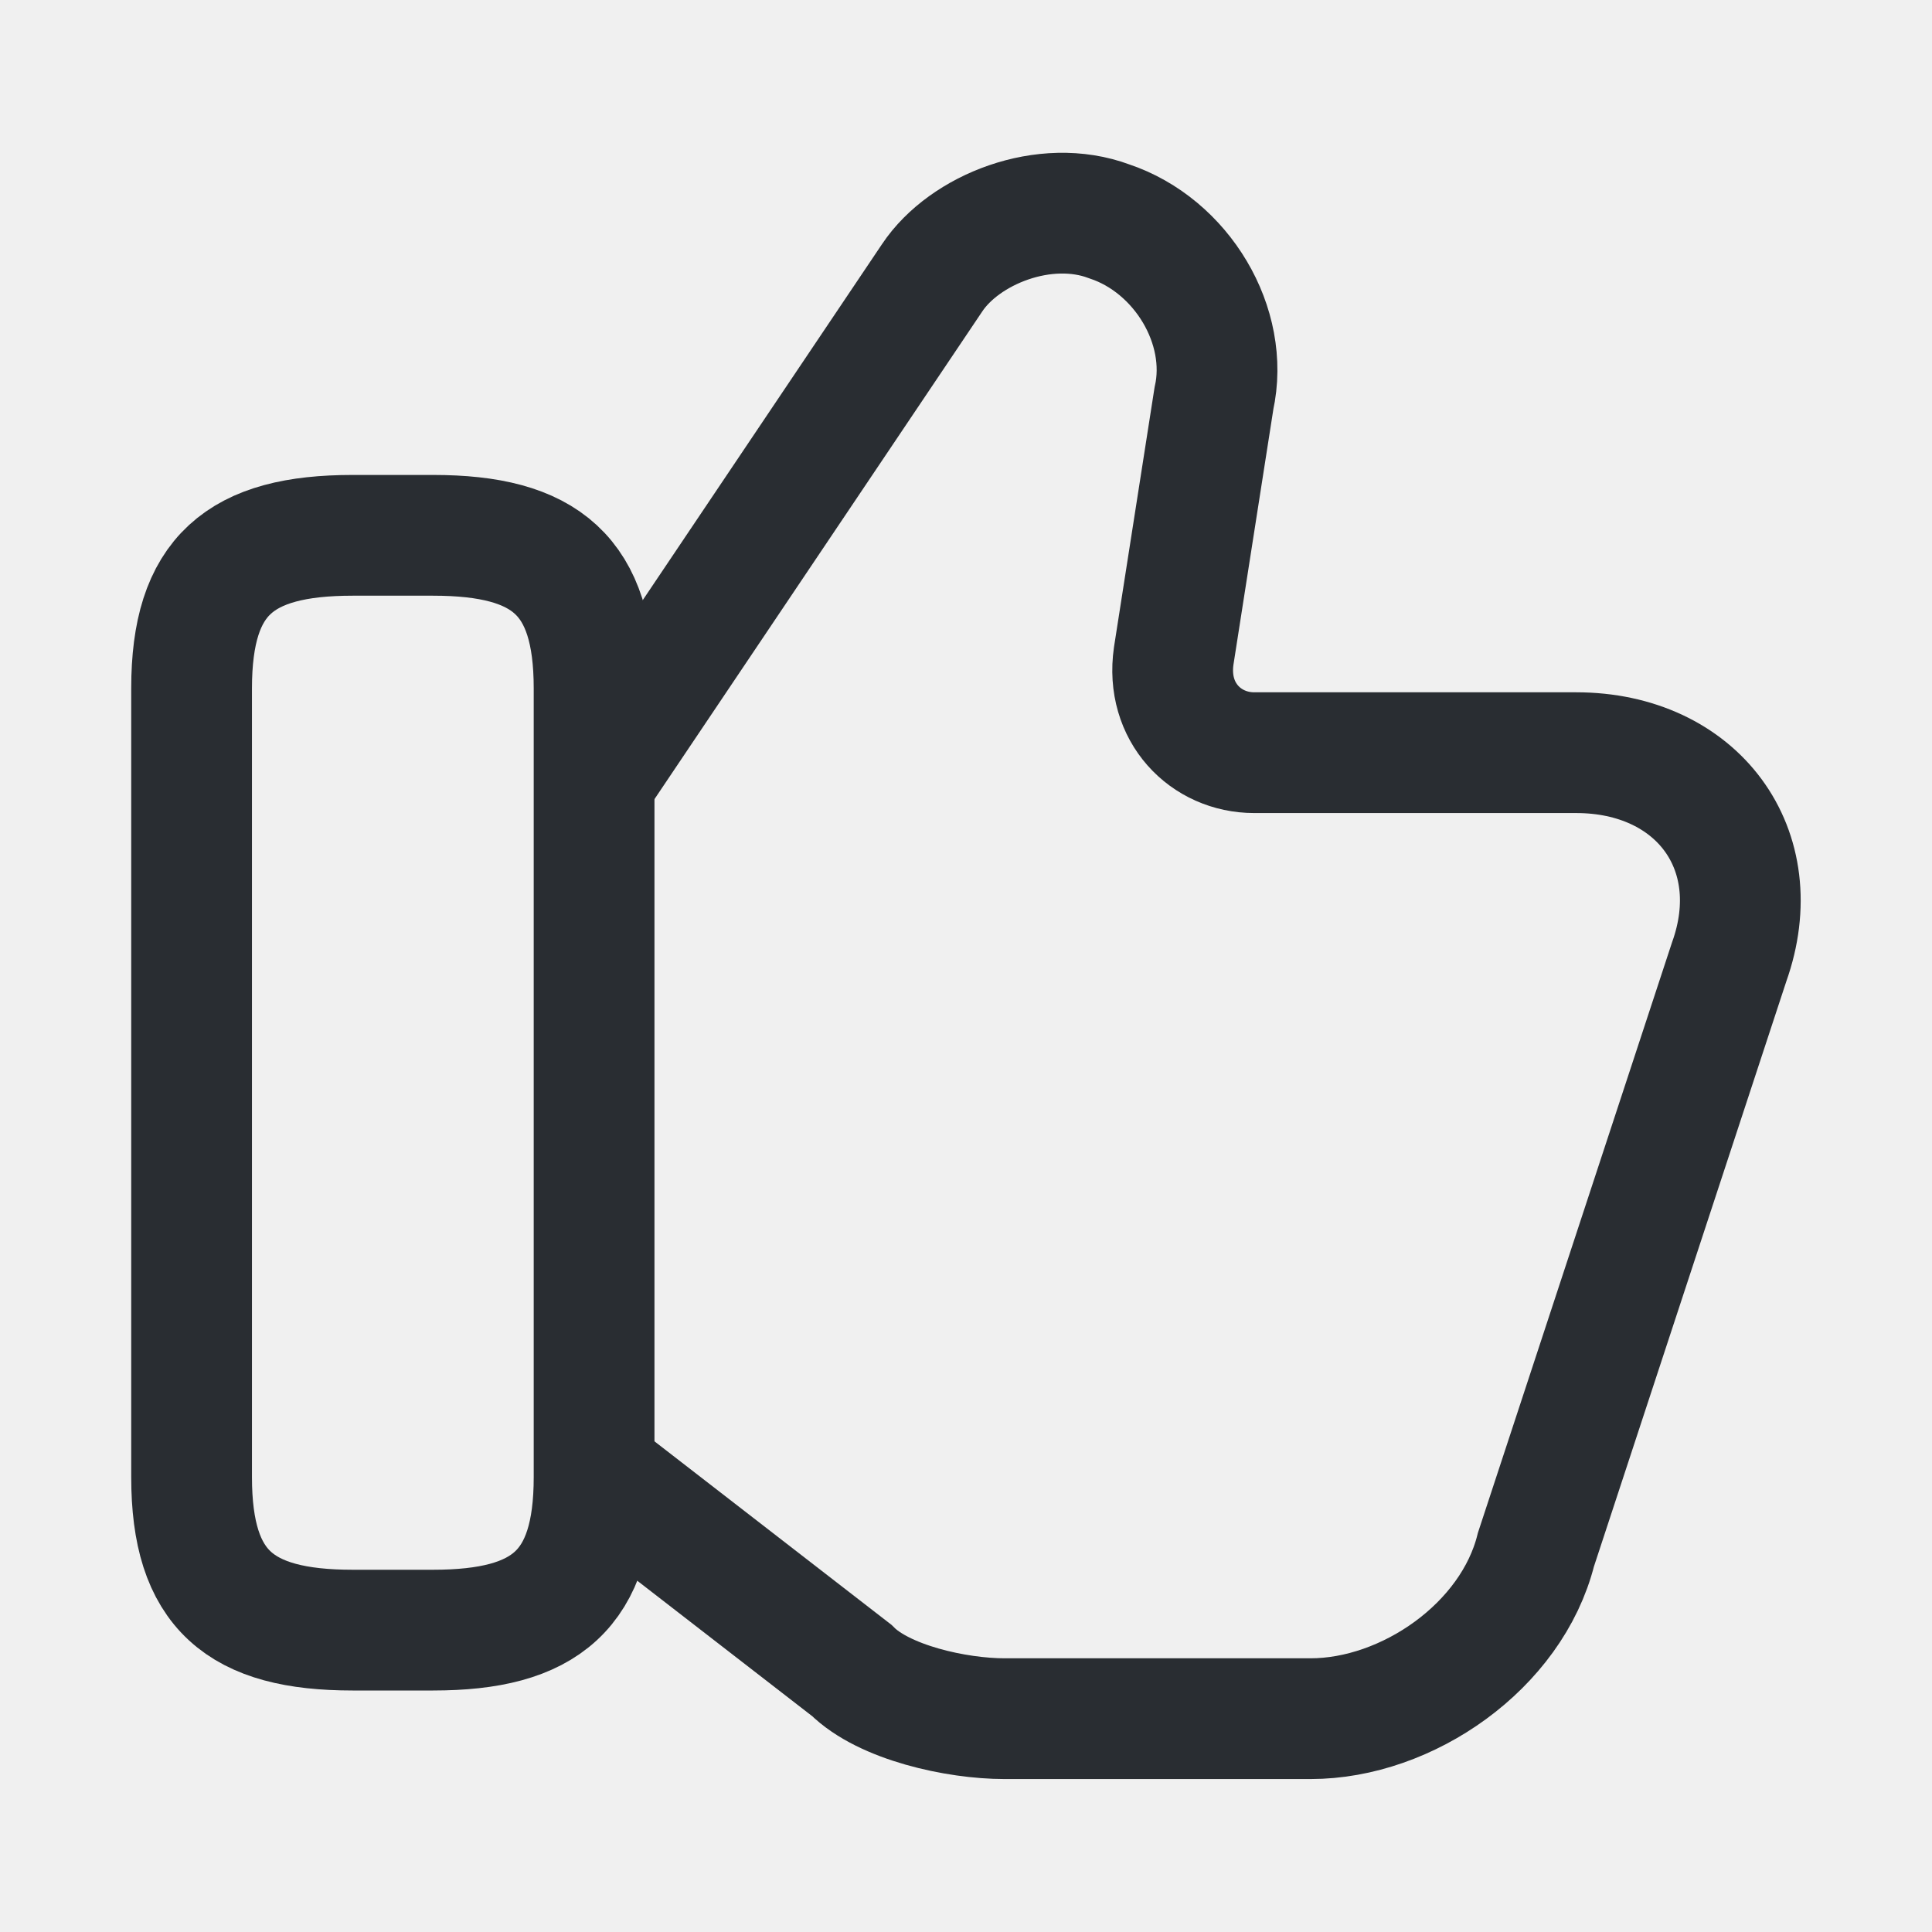
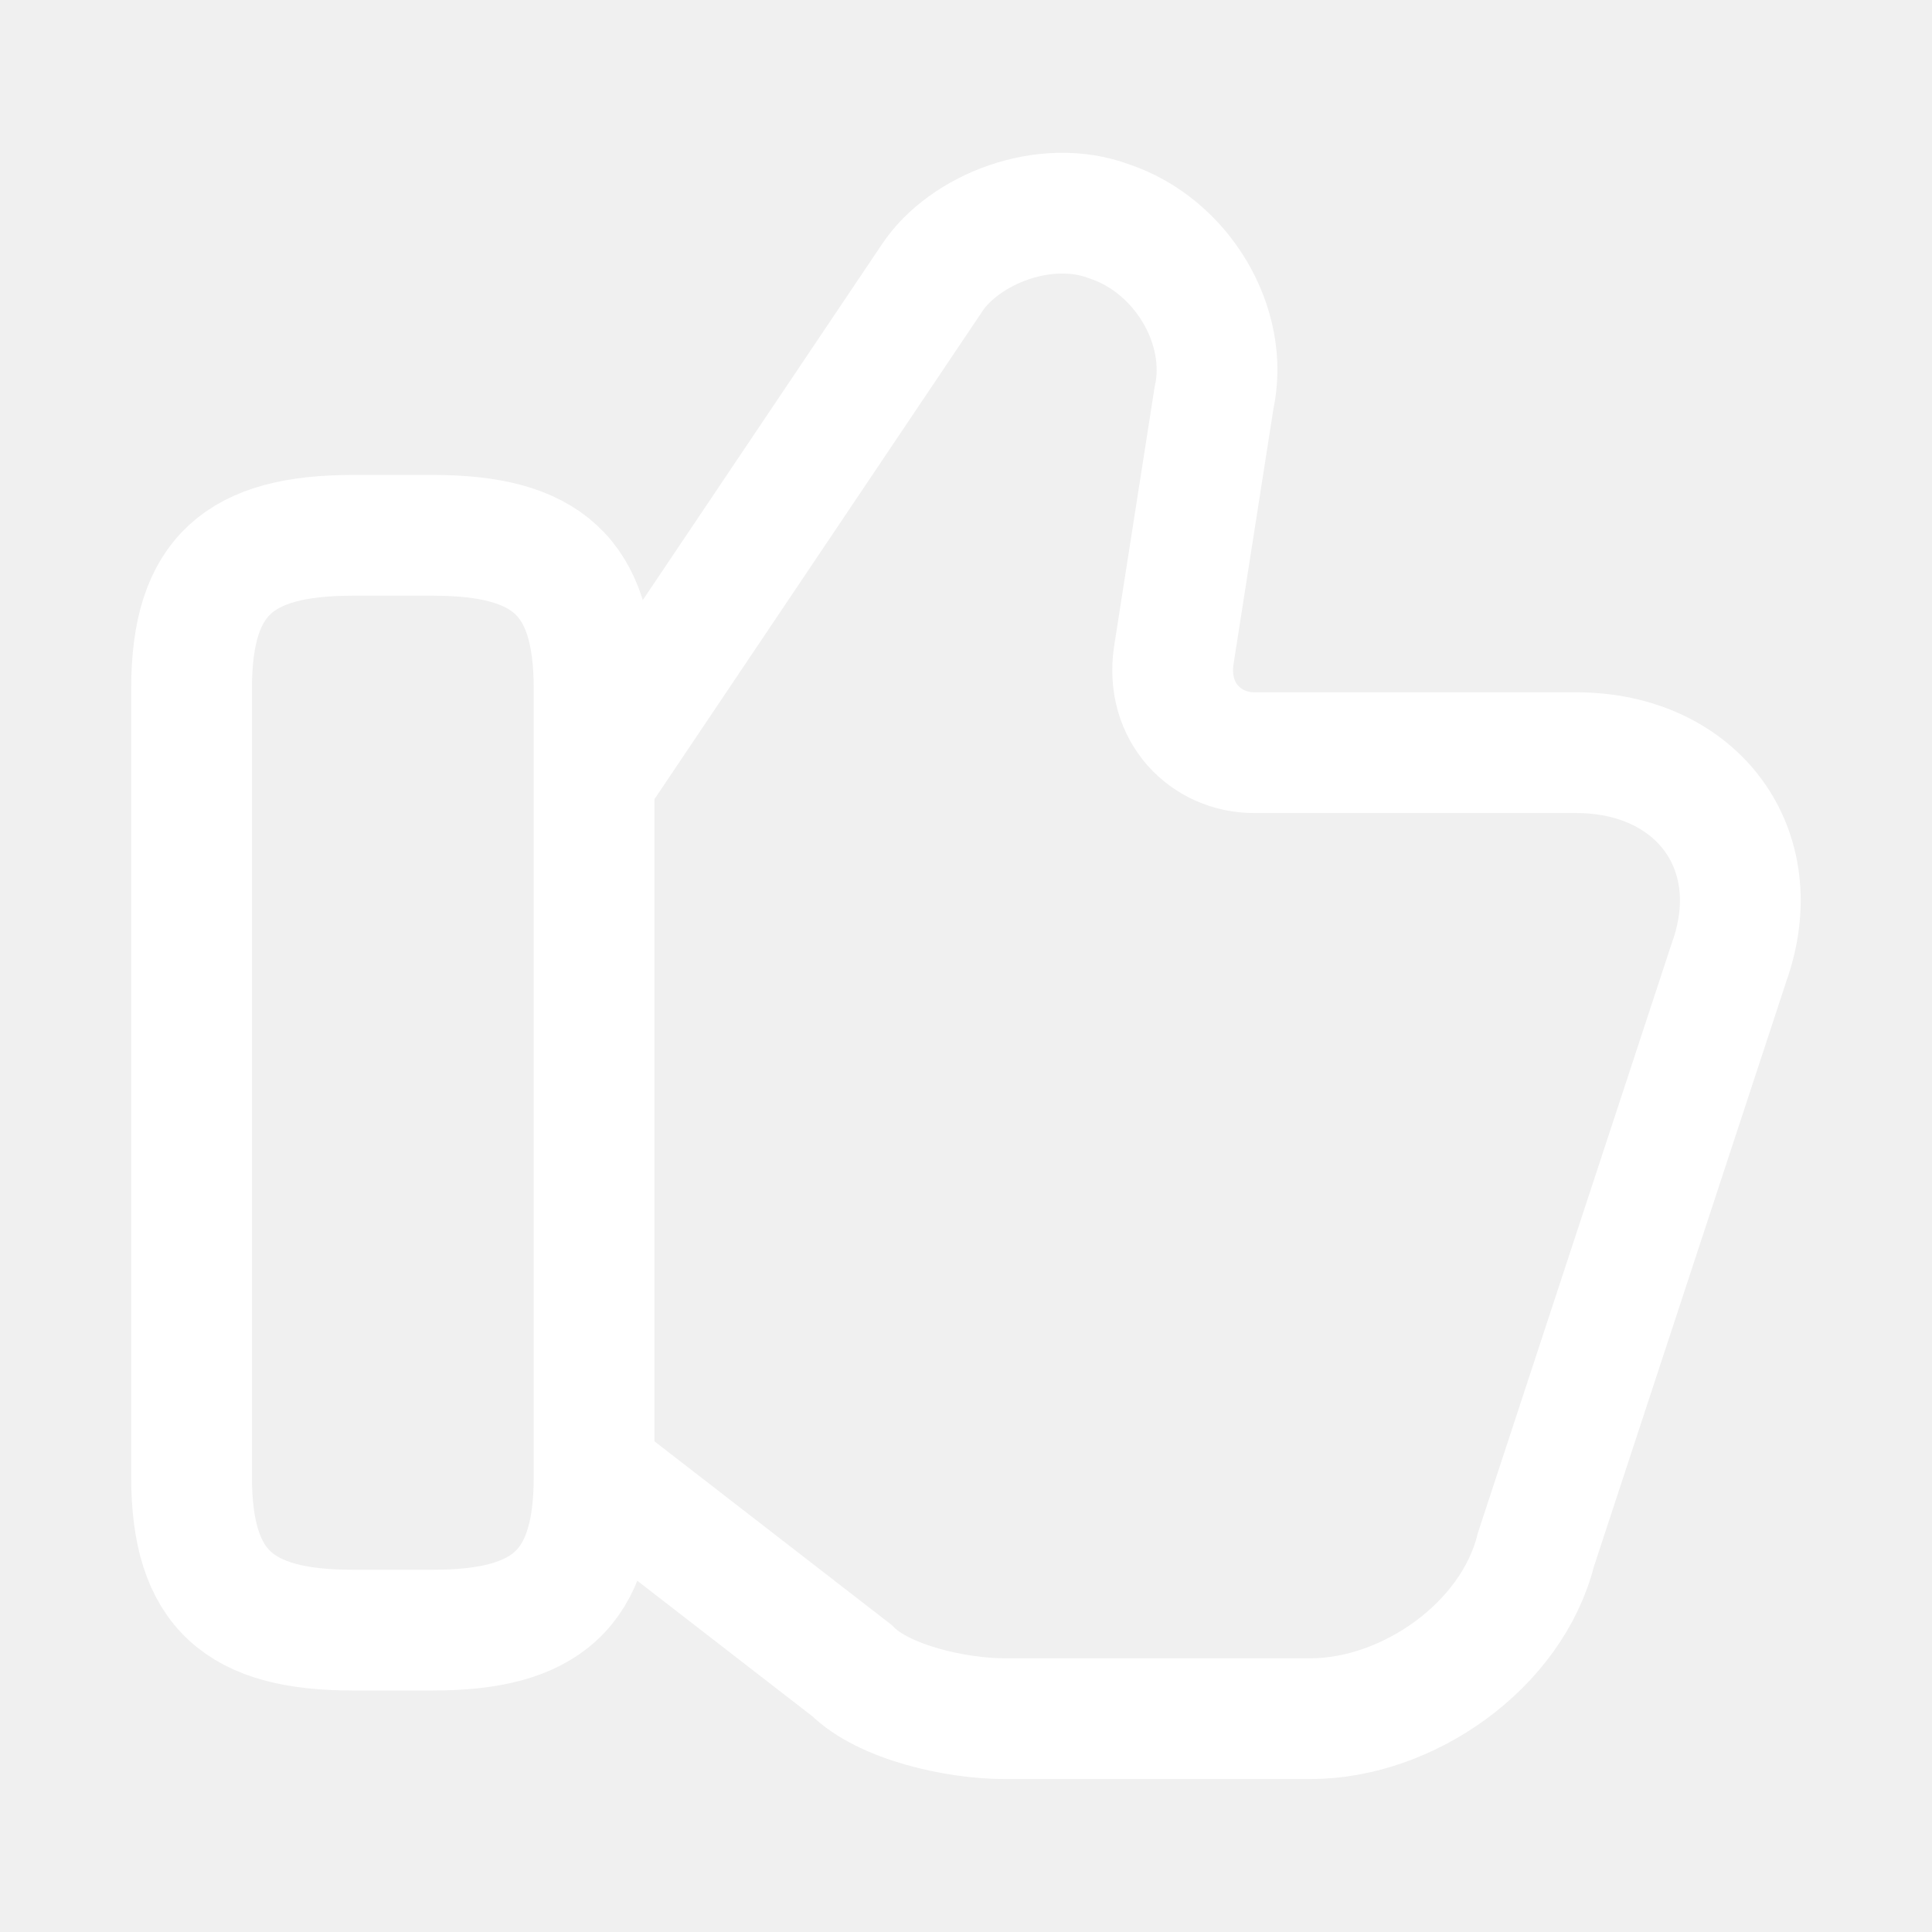
<svg xmlns="http://www.w3.org/2000/svg" width="24" height="24" viewBox="0 0 24 24" fill="none">
-   <path d="M7.48 18.35L10.58 20.75C10.98 21.15 11.88 21.35 12.48 21.35H16.28C17.48 21.35 18.78 20.45 19.08 19.25L21.48 11.95C21.98 10.55 21.08 9.35 19.58 9.35H15.58C14.98 9.35 14.48 8.85 14.58 8.15L15.08 4.95C15.28 4.05 14.68 3.05 13.78 2.75C12.98 2.45 11.98 2.85 11.58 3.45L7.48 9.55" stroke="#292D32" stroke-width="1.5" stroke-miterlimit="10" />
-   <path d="M2.38 18.35V8.55C2.38 7.15 2.98 6.65 4.38 6.65H5.38C6.78 6.65 7.38 7.15 7.38 8.55V18.35C7.38 19.75 6.78 20.25 5.38 20.25H4.38C2.98 20.25 2.38 19.75 2.38 18.35Z" stroke="#292D32" stroke-width="1.5" stroke-linecap="round" stroke-linejoin="round" />
+   <path d="M7.48 18.35L10.58 20.75C10.98 21.15 11.88 21.35 12.48 21.35H16.28C17.48 21.35 18.78 20.45 19.08 19.25L21.48 11.95C21.98 10.55 21.08 9.35 19.58 9.35H15.58C14.98 9.35 14.48 8.85 14.58 8.15L15.08 4.95C15.28 4.05 14.68 3.05 13.78 2.75C12.98 2.45 11.98 2.85 11.58 3.45L7.48 9.55" stroke="#FFFFFF" stroke-width="1.5" stroke-miterlimit="10" />
+   <path d="M2.38 18.35V8.55C2.38 7.15 2.98 6.65 4.38 6.65H5.38C6.78 6.65 7.38 7.15 7.38 8.55V18.35C7.38 19.75 6.78 20.25 5.38 20.25H4.38C2.98 20.25 2.38 19.75 2.38 18.35Z" stroke="#FFFFFF" stroke-width="1.5" stroke-linecap="round" stroke-linejoin="round" />
</svg>
